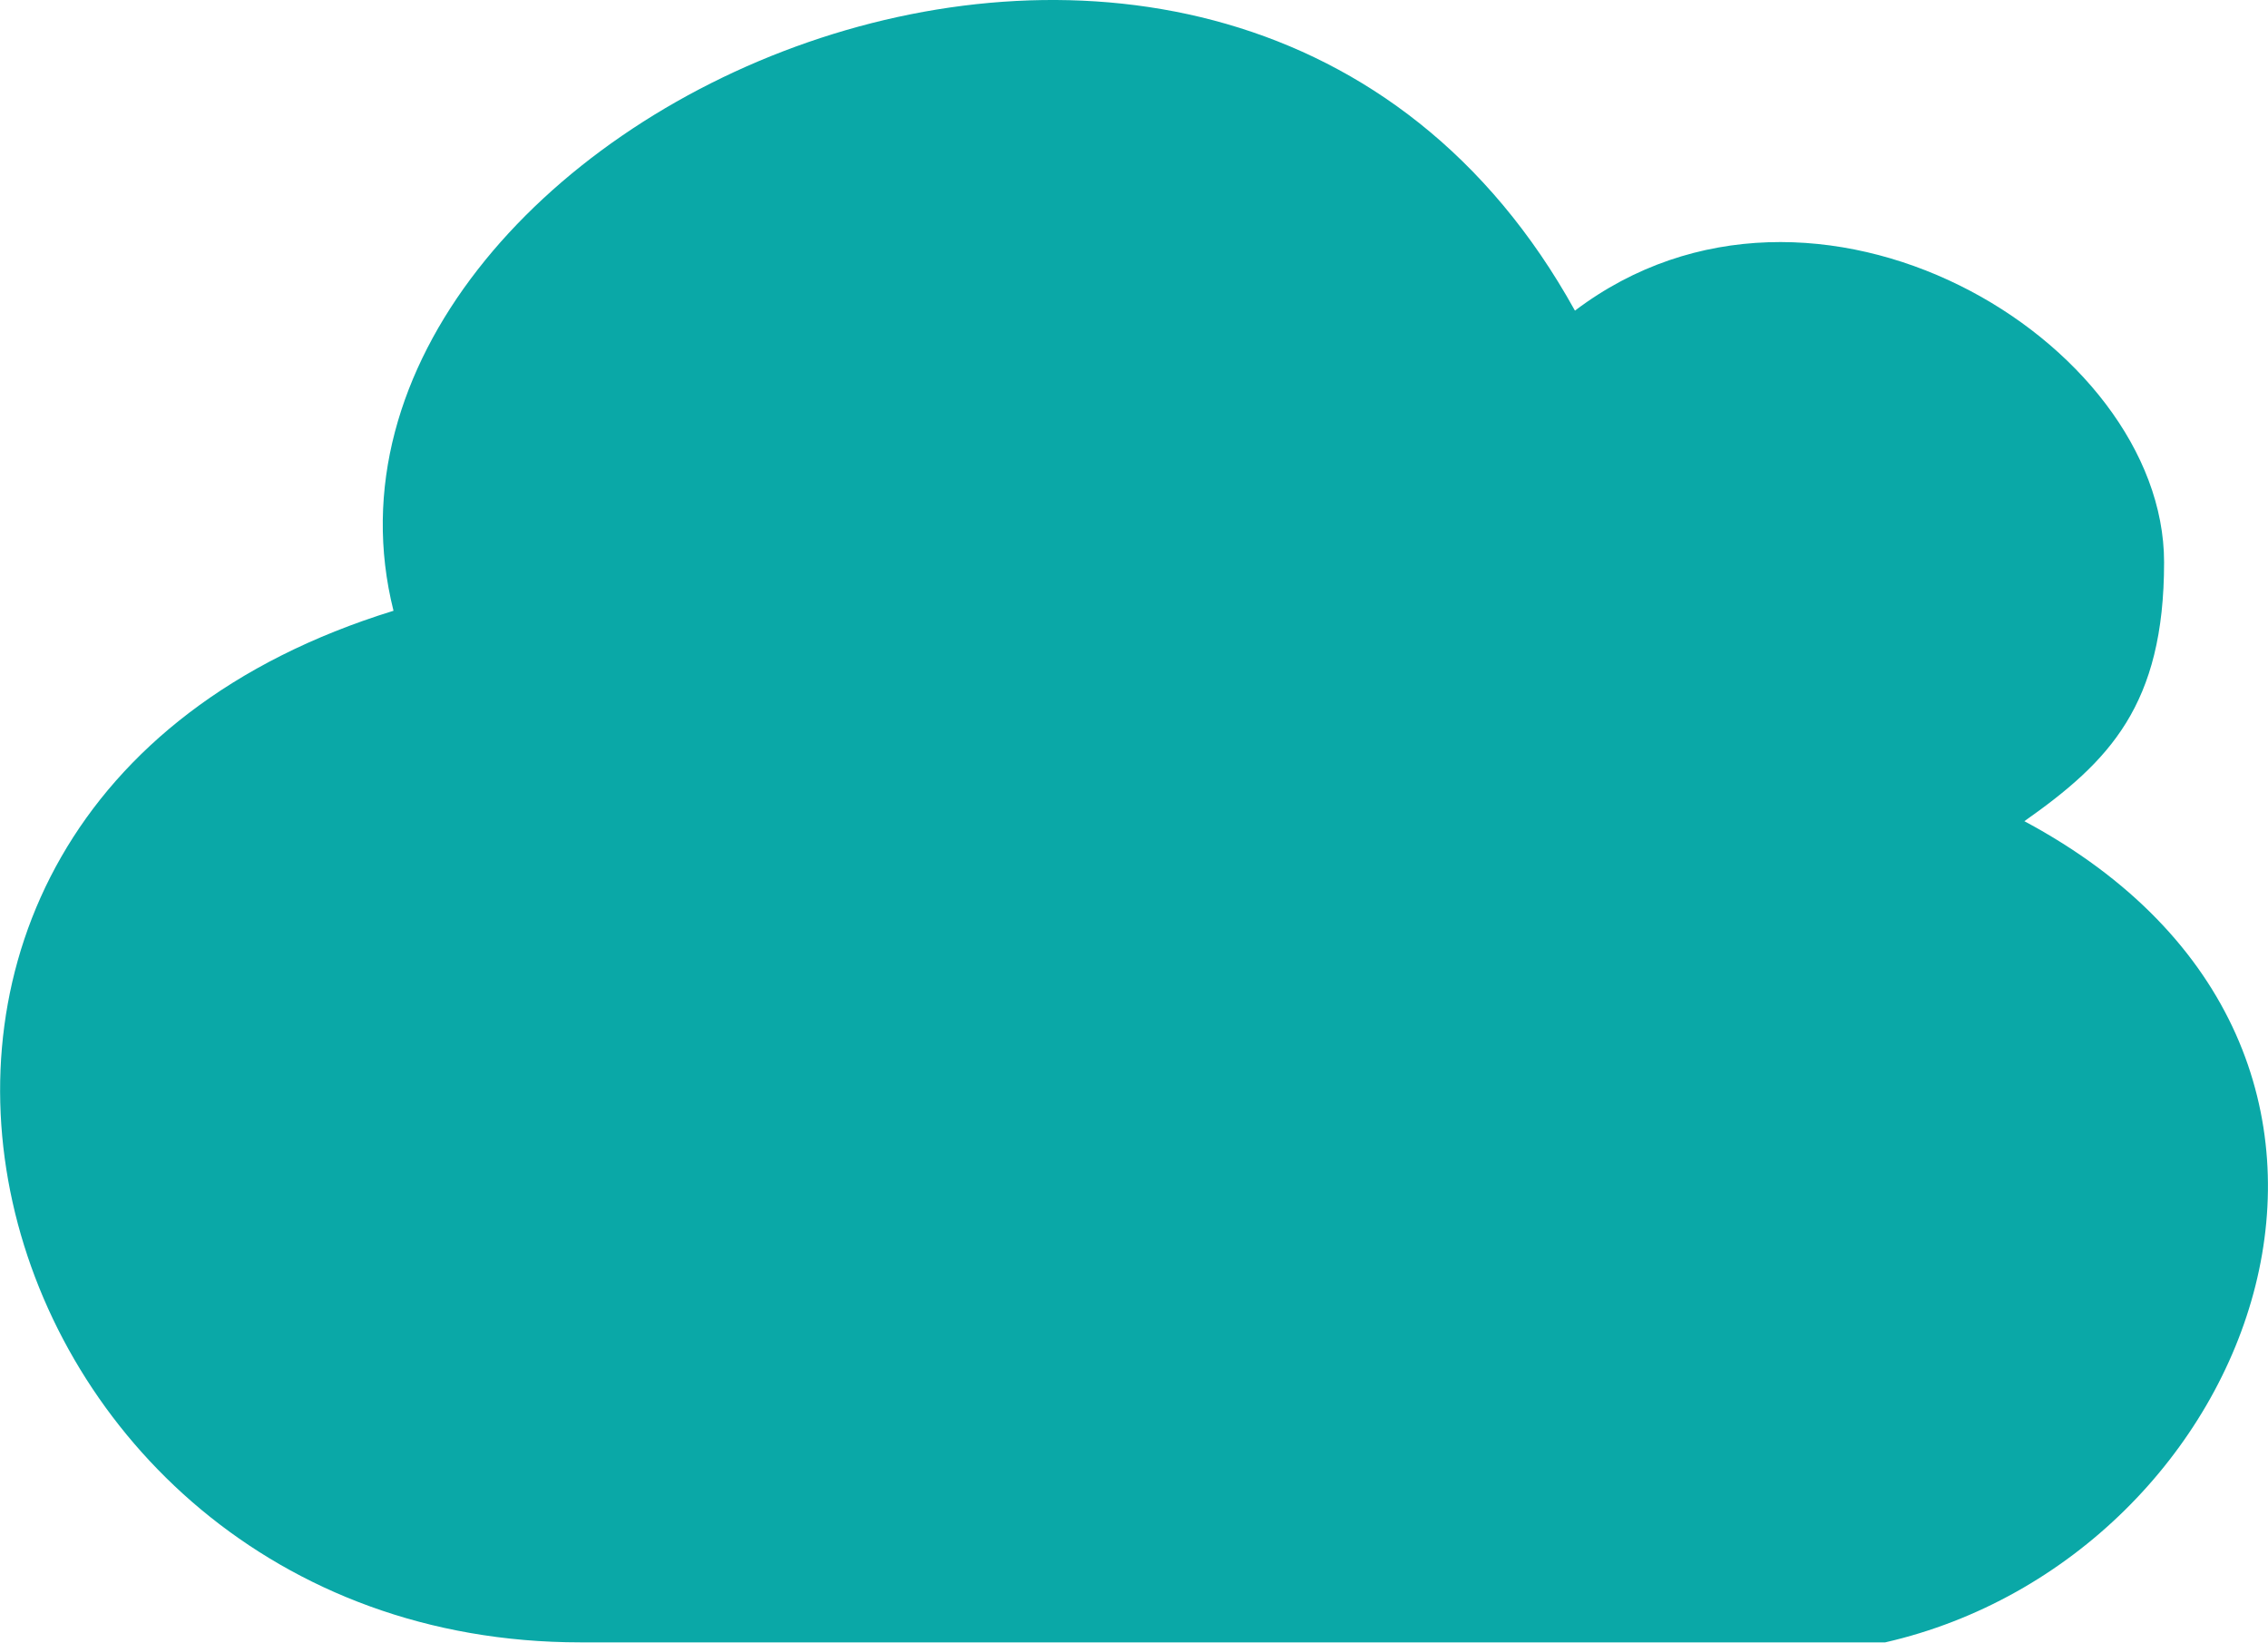
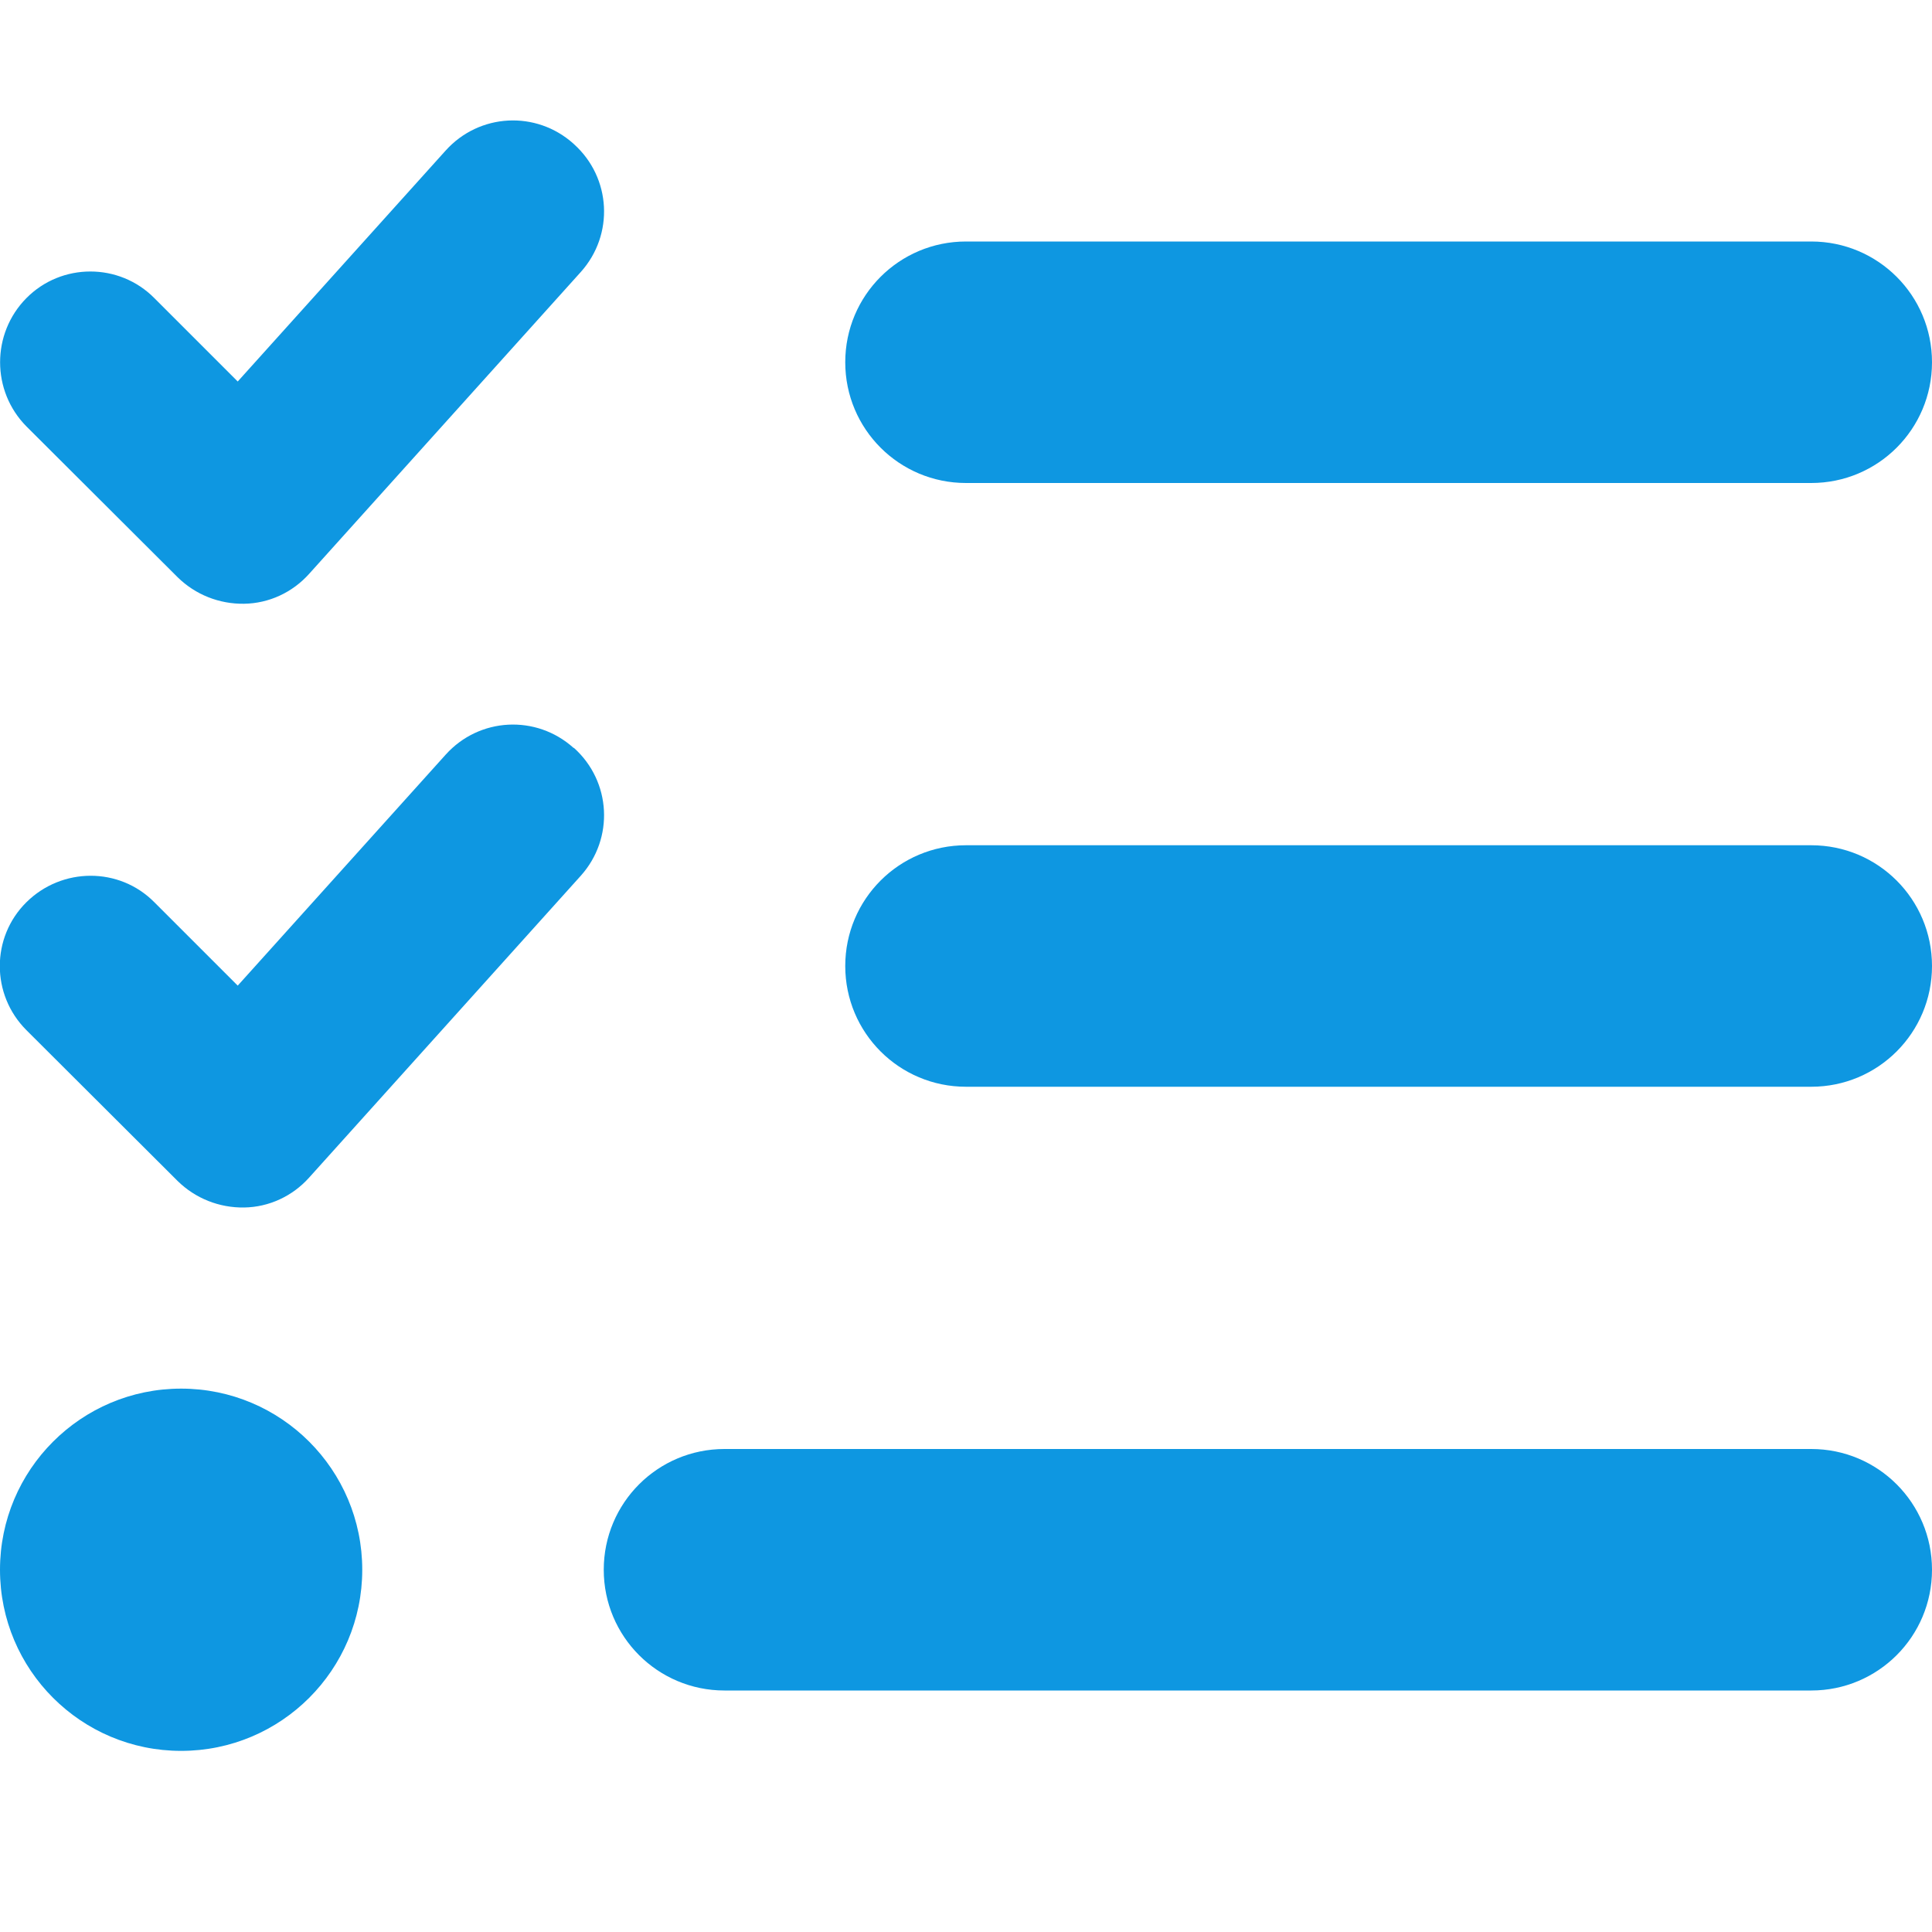
- <svg xmlns="http://www.w3.org/2000/svg" version="1.1" id="Layer_1" x="0px" y="0px" viewBox="0 0 122.88 88.99" style="enable-background:new 0 0 122.88 88.99" xml:space="preserve">
-   <g>
-     <path fill="#0aa8a7" class="st0" d="M85.33,16.83c12.99-9.83,31.92,1.63,31.92,13.63c0,7.75-2.97,10.79-7.57,14.03 c23.2,12.41,12.7,39.86-7.54,44.49H31.45c-33.2,0-45.48-44.99-10.13-55.89C14.69,6.66,66.5-17.2,85.33,16.83L85.33,16.83 L85.33,16.83z M59.48,72.42l4.1-20.86l4.16,6.28c8.96-3.6,14-9.54,14.74-18.66c7.36,12.87,2.9,24.42-6.44,31.17l4.25,6.39 L59.48,72.42L59.48,72.42L59.48,72.42L59.48,72.42L59.48,72.42L59.48,72.42L59.48,72.42z M65.81,26.96l-4.1,20.86l-4.16-6.28 c-8.96,3.6-14,9.54-14.74,18.66c-7.36-12.87-2.9-24.42,6.44-31.17l-4.25-6.39L65.81,26.96L65.81,26.96L65.81,26.96L65.81,26.96 L65.81,26.96L65.81,26.96L65.81,26.96z" />
-   </g>
+ <svg xmlns="http://www.w3.org/2000/svg" viewBox="0 0 512 512">
+   <path fill="#0e97e1" d="M152.1 38.2c9.9 8.9 10.7 24 1.8 33.9l-72 80c-4.4 4.9-10.6 7.8-17.2 7.9s-12.9-2.4-17.6-7L7 113C-2.3 103.6-2.3 88.4 7 79s24.6-9.4 33.9 0l22.1 22.1 55.1-61.2c8.9-9.9 24-10.7 33.9-1.8zm0 160c9.9 8.9 10.7 24 1.8 33.9l-72 80c-4.4 4.9-10.6 7.8-17.2 7.9s-12.9-2.4-17.6-7L7 273c-9.4-9.4-9.4-24.6 0-33.9s24.6-9.4 33.9 0l22.1 22.1 55.1-61.2c8.9-9.9 24-10.7 33.9-1.8zM224 96c0-17.7 14.3-32 32-32l224 0c17.7 0 32 14.3 32 32s-14.3 32-32 32l-224 0c-17.7 0-32-14.3-32-32zm0 160c0-17.7 14.3-32 32-32l224 0c17.7 0 32 14.3 32 32s-14.3 32-32 32l-224 0c-17.7 0-32-14.3-32-32zM160 416c0-17.7 14.3-32 32-32l288 0c17.7 0 32 14.3 32 32s-14.3 32-32 32l-288 0c-17.7 0-32-14.3-32-32zM48 368a48 48 0 1 1 0 96 48 48 0 1 1 0-96z" />
</svg>
